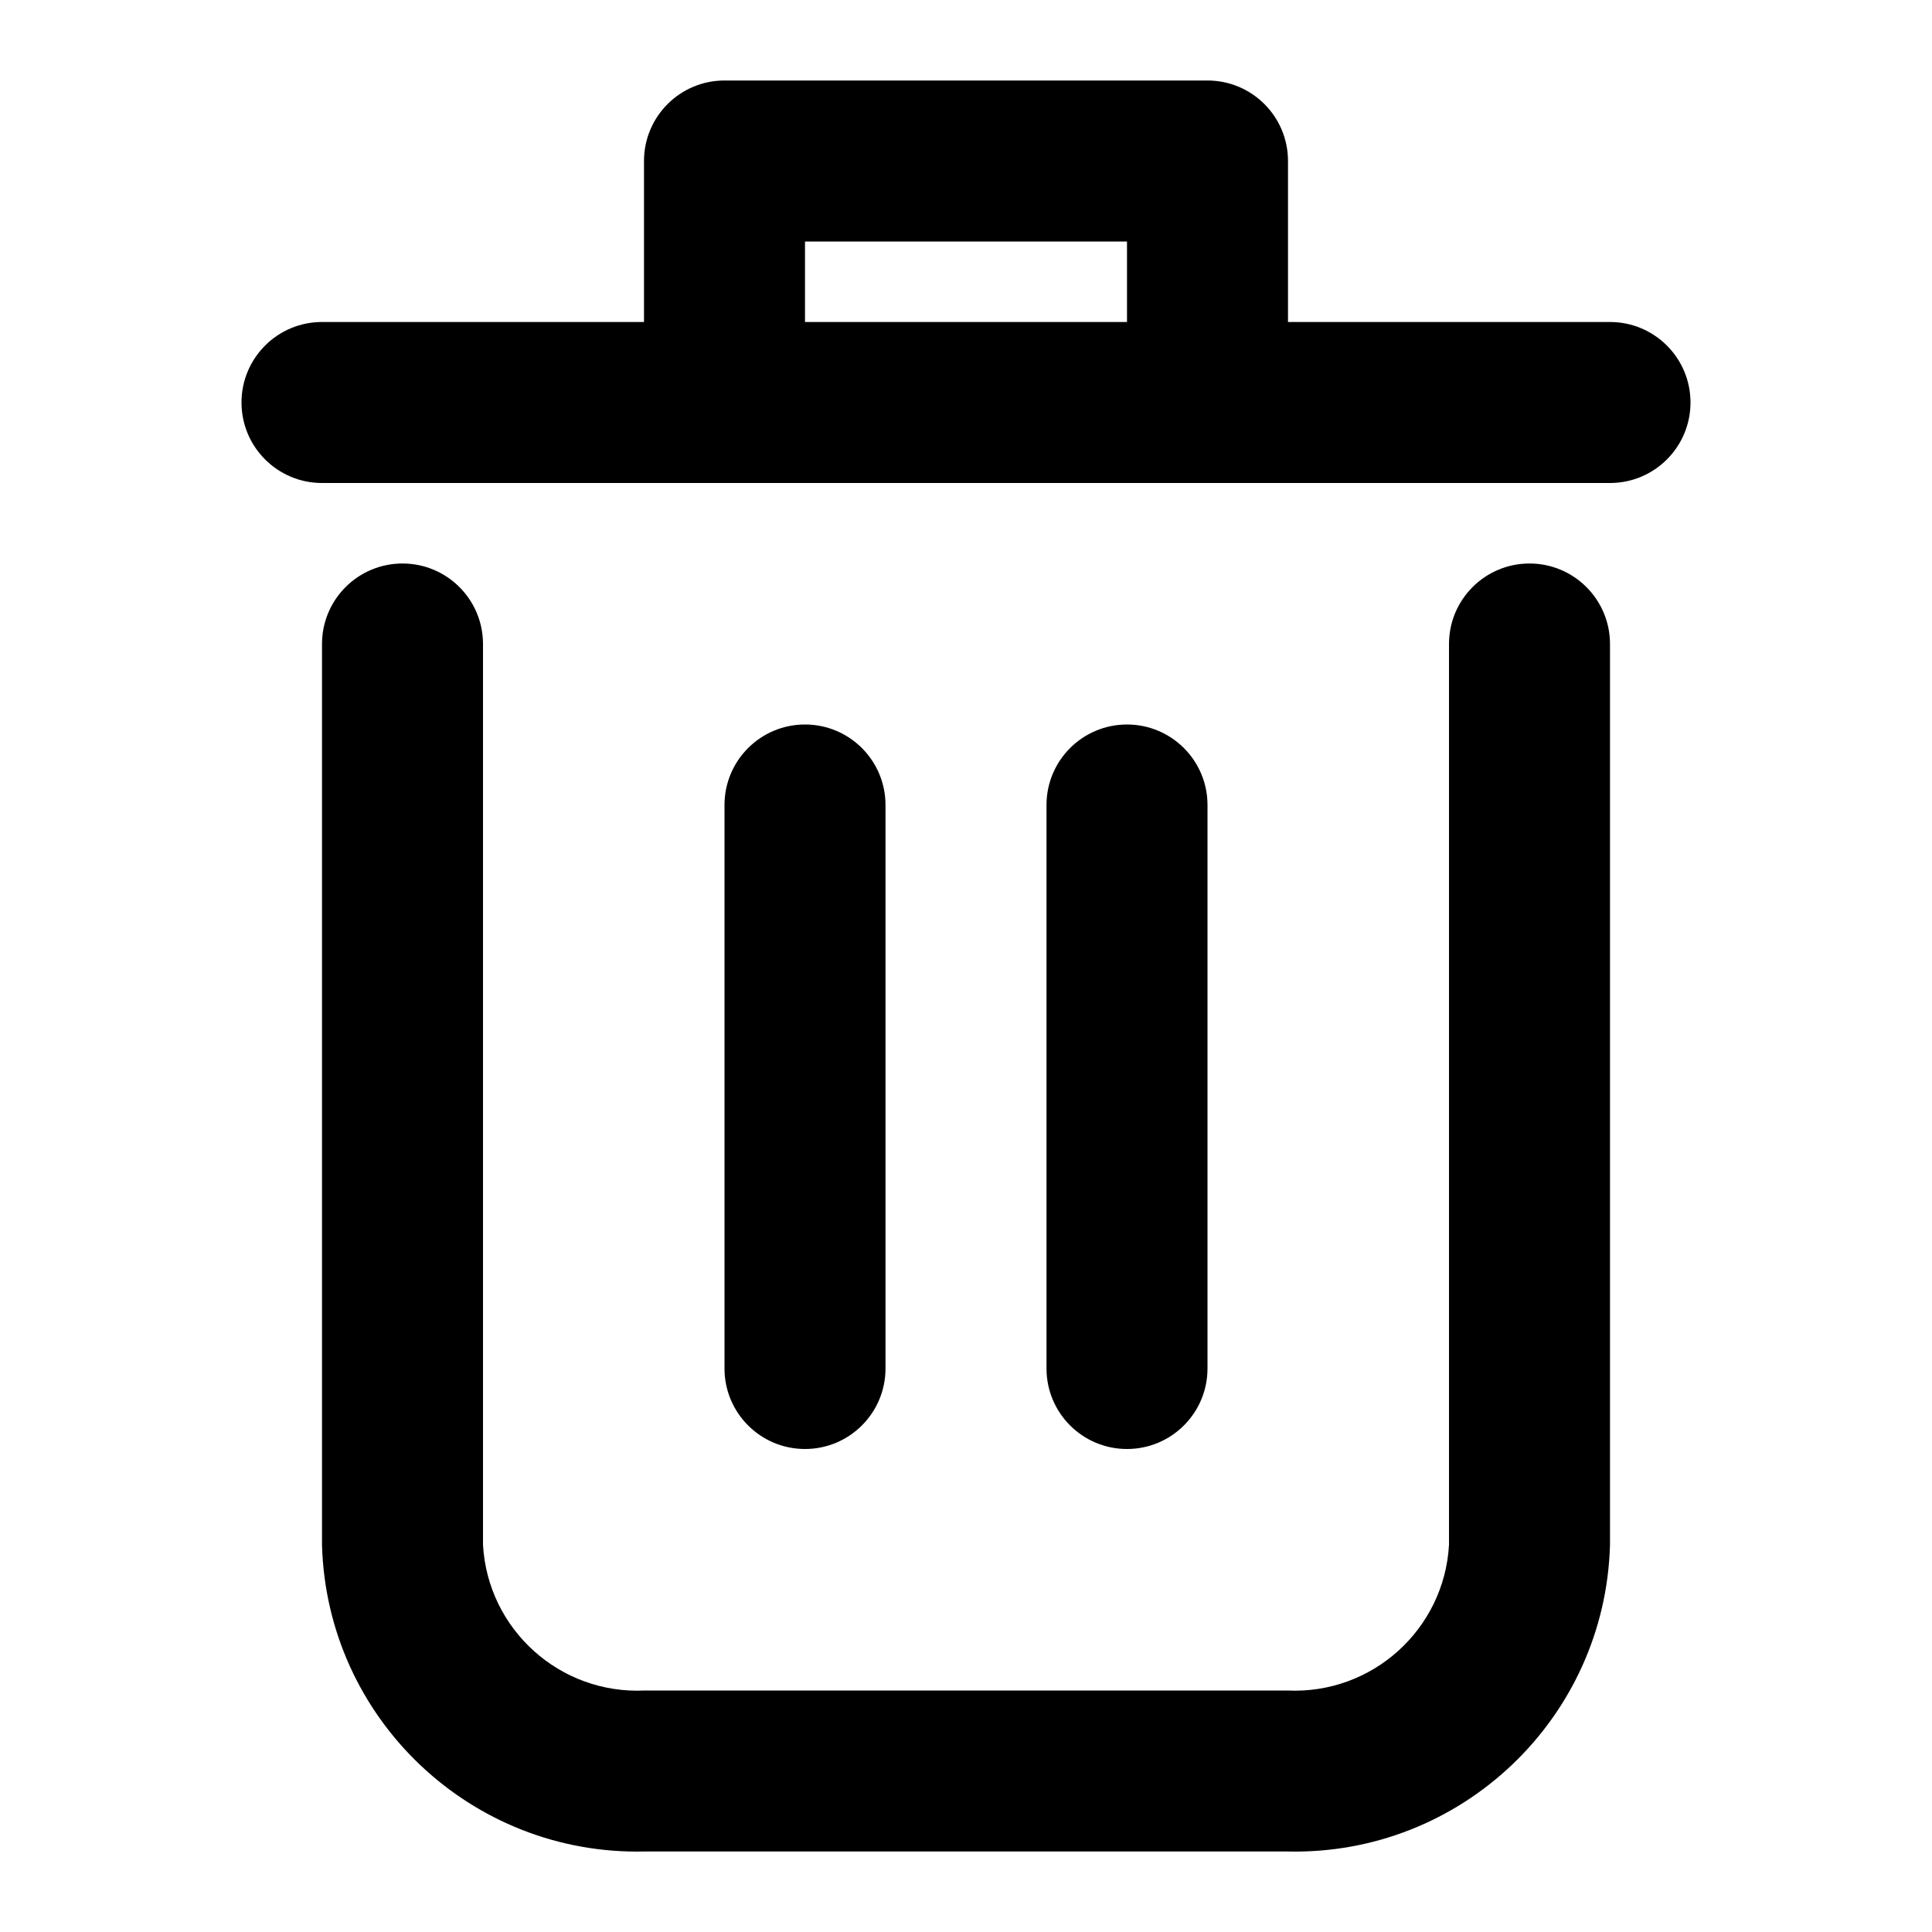
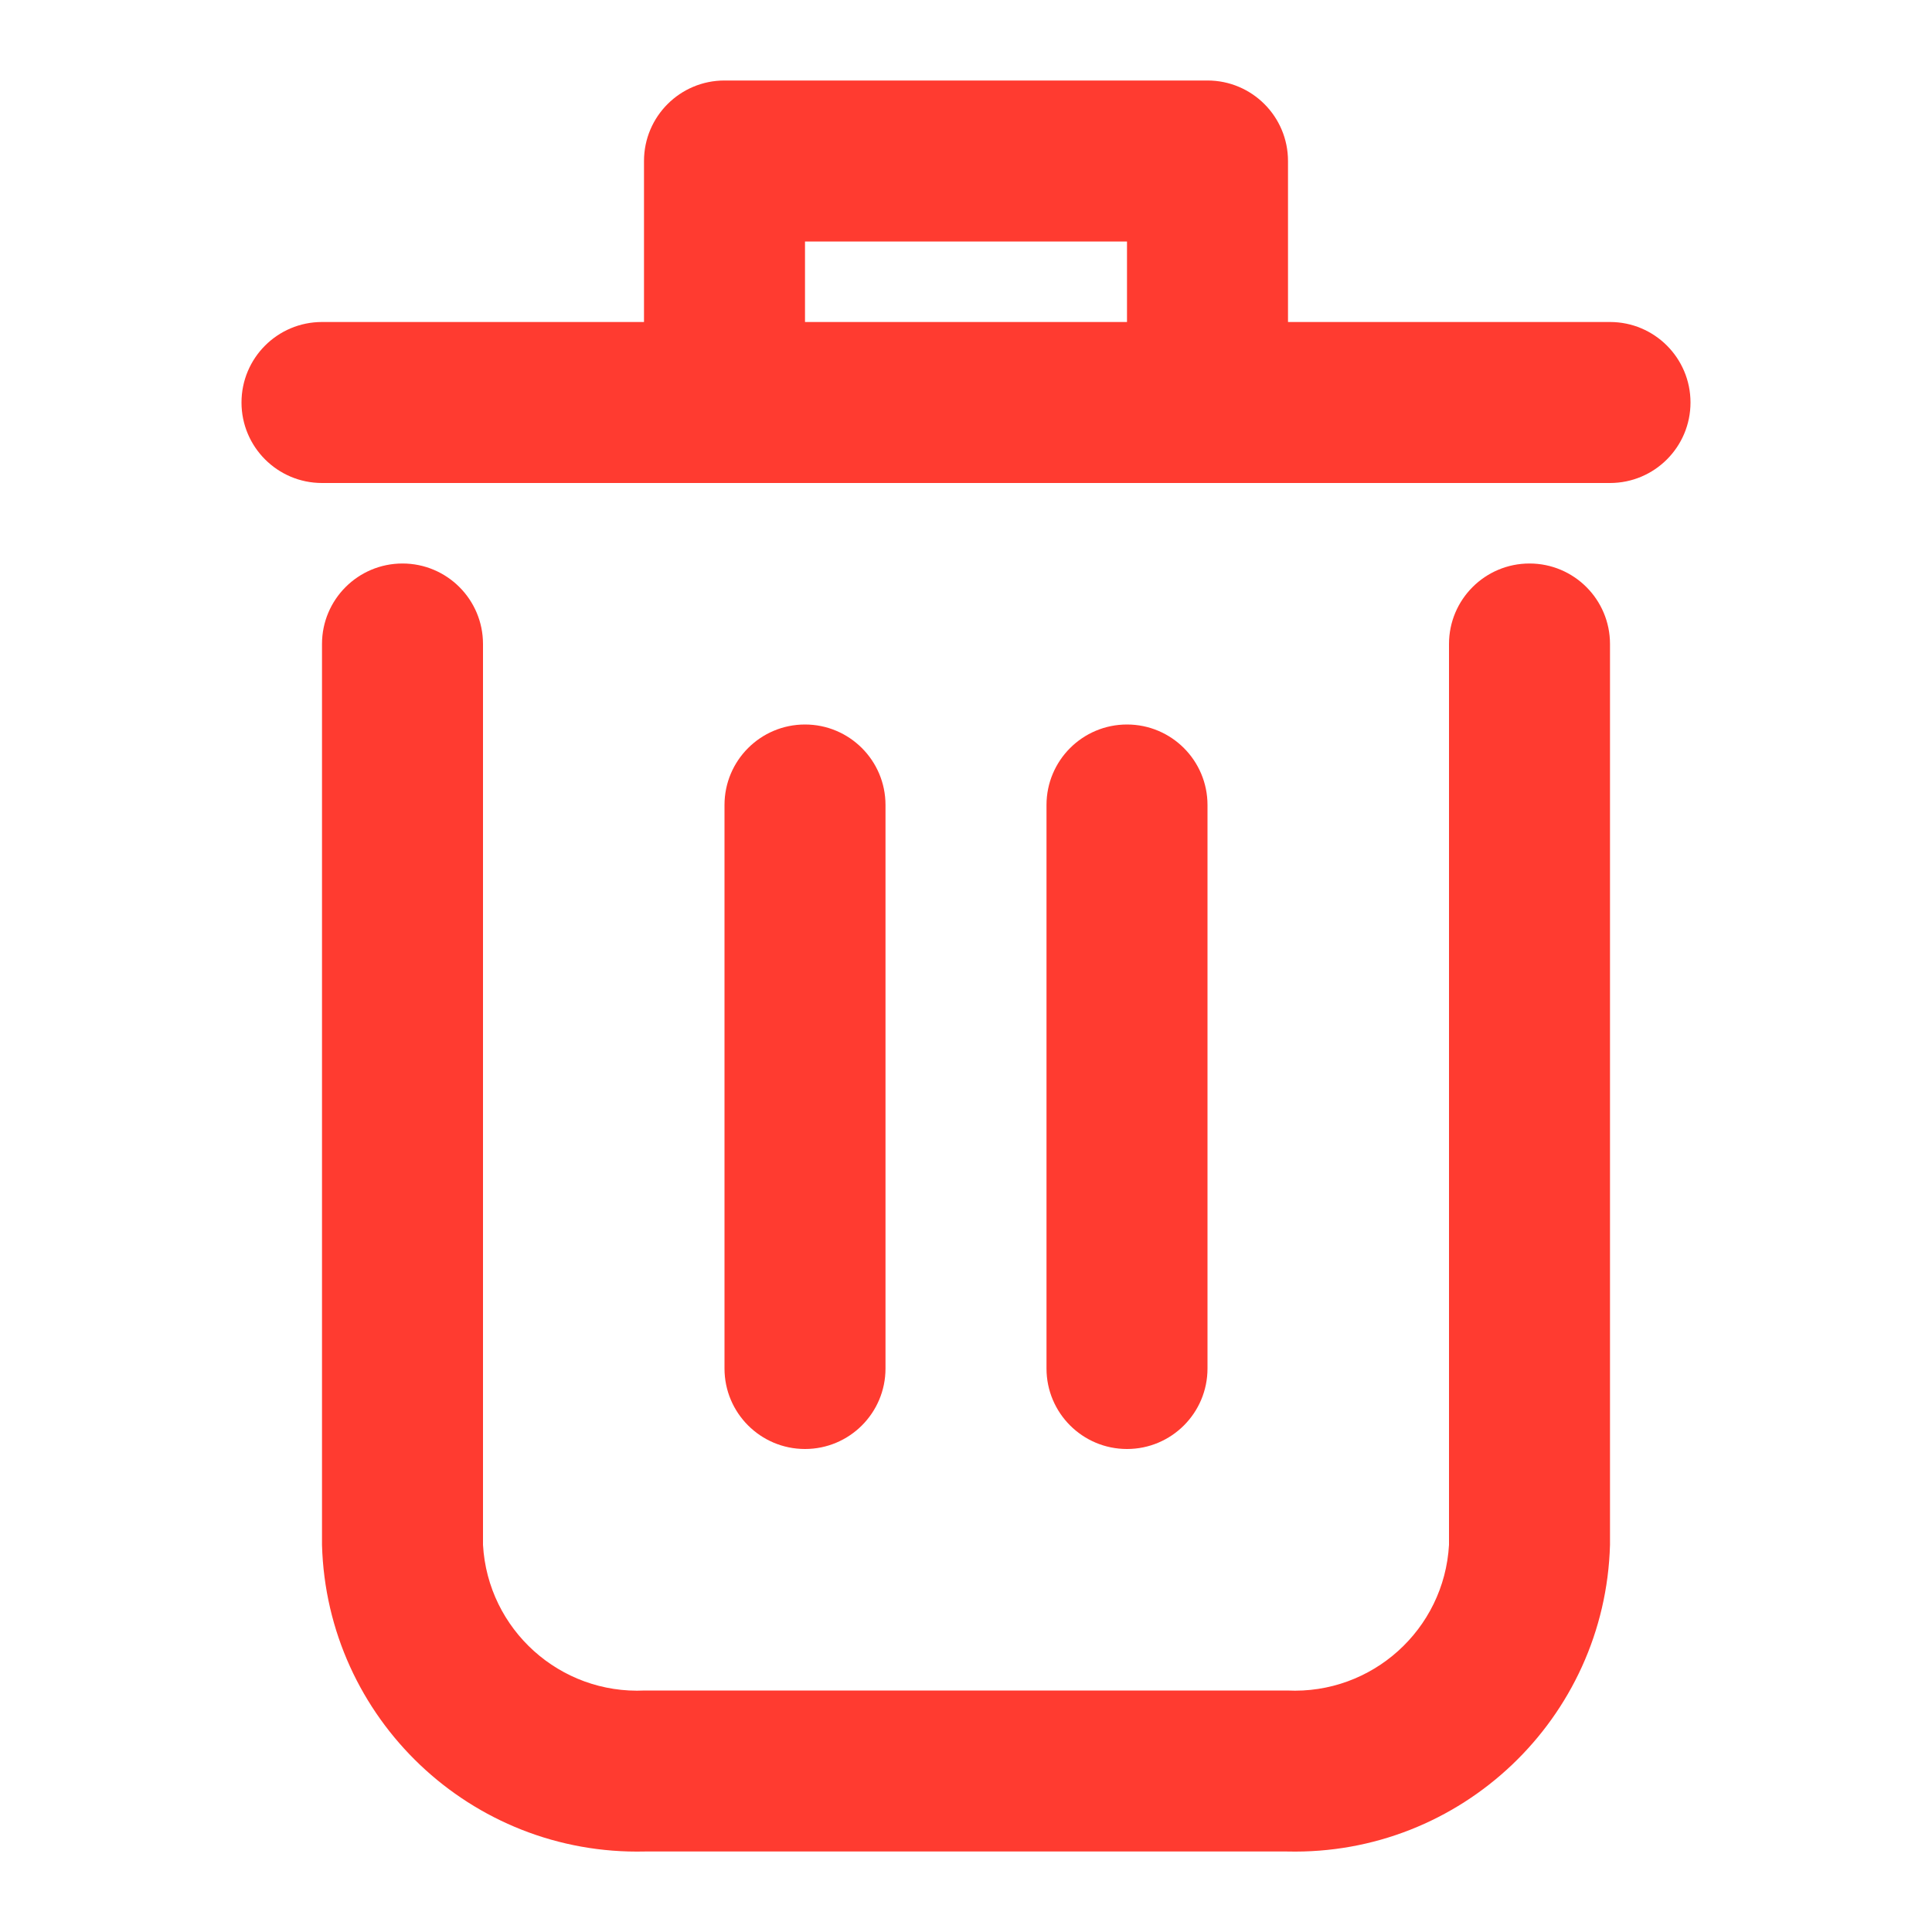
<svg xmlns="http://www.w3.org/2000/svg" id="Layer_2" data-name="Layer 2" viewBox="0 0 24 24">
-   <path d="M19,7a1,1,0,0,0-1,1V19.191A1.92,1.92,0,0,1,15.99,21H8.01A1.92,1.92,0,0,1,6,19.191V8A1,1,0,0,0,4,8V19.191A3.918,3.918,0,0,0,8.01,23h7.98A3.918,3.918,0,0,0,20,19.191V8A1,1,0,0,0,19,7Z" />
-   <path d="M20,4H16V2a1,1,0,0,0-1-1H9A1,1,0,0,0,8,2V4H4A1,1,0,0,0,4,6H20a1,1,0,0,0,0-2ZM10,4V3h4V4Z" />
-   <path d="M11,17V10a1,1,0,0,0-2,0v7a1,1,0,0,0,2,0Z" />
-   <path d="M15,17V10a1,1,0,0,0-2,0v7a1,1,0,0,0,2,0Z" />
+   <path fill="#ff3b30" d="M19,7a1,1,0,0,0-1,1V19.191A1.92,1.92,0,0,1,15.99,21H8.01A1.92,1.92,0,0,1,6,19.191V8A1,1,0,0,0,4,8V19.191A3.918,3.918,0,0,0,8.01,23h7.98A3.918,3.918,0,0,0,20,19.191V8A1,1,0,0,0,19,7Z" />
+   <path fill="#ff3b30" d="M20,4H16V2a1,1,0,0,0-1-1H9A1,1,0,0,0,8,2V4H4A1,1,0,0,0,4,6H20a1,1,0,0,0,0-2ZM10,4V3h4V4Z" />
+   <path fill="#ff3b30" d="M11,17V10a1,1,0,0,0-2,0v7a1,1,0,0,0,2,0Z" />
+   <path fill="#ff3b30" d="M15,17V10a1,1,0,0,0-2,0v7a1,1,0,0,0,2,0Z" />
</svg>
